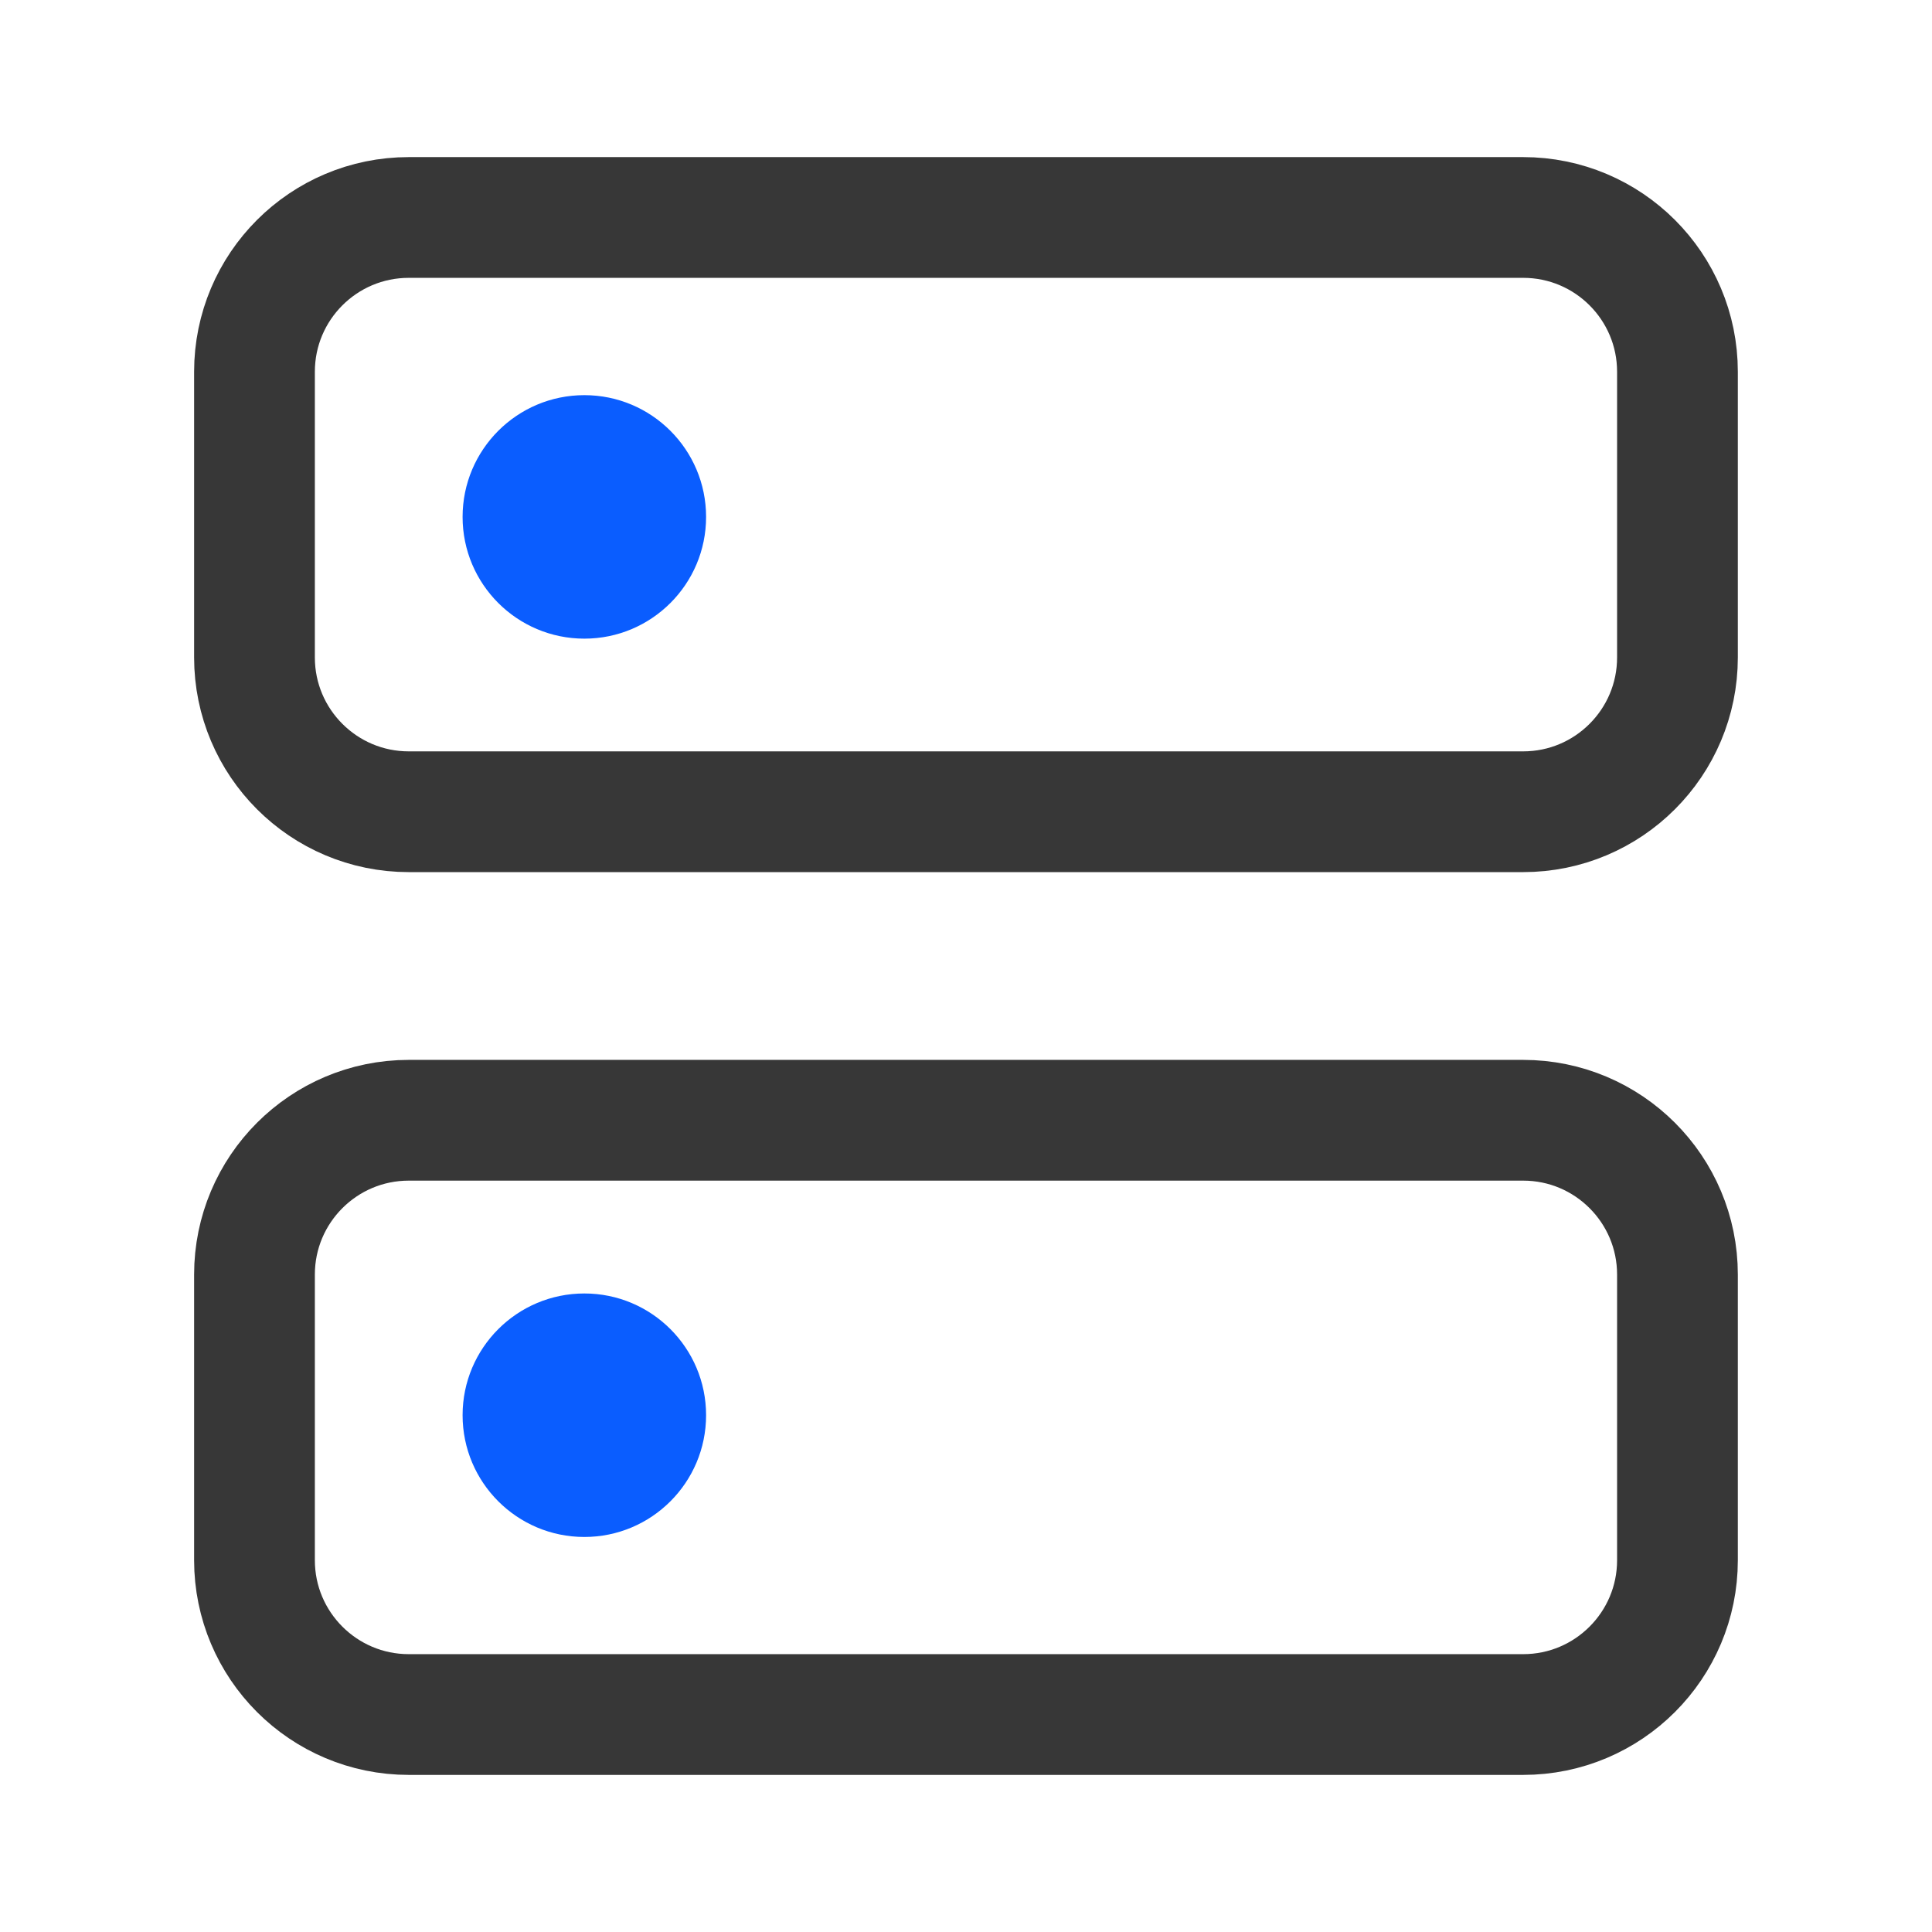
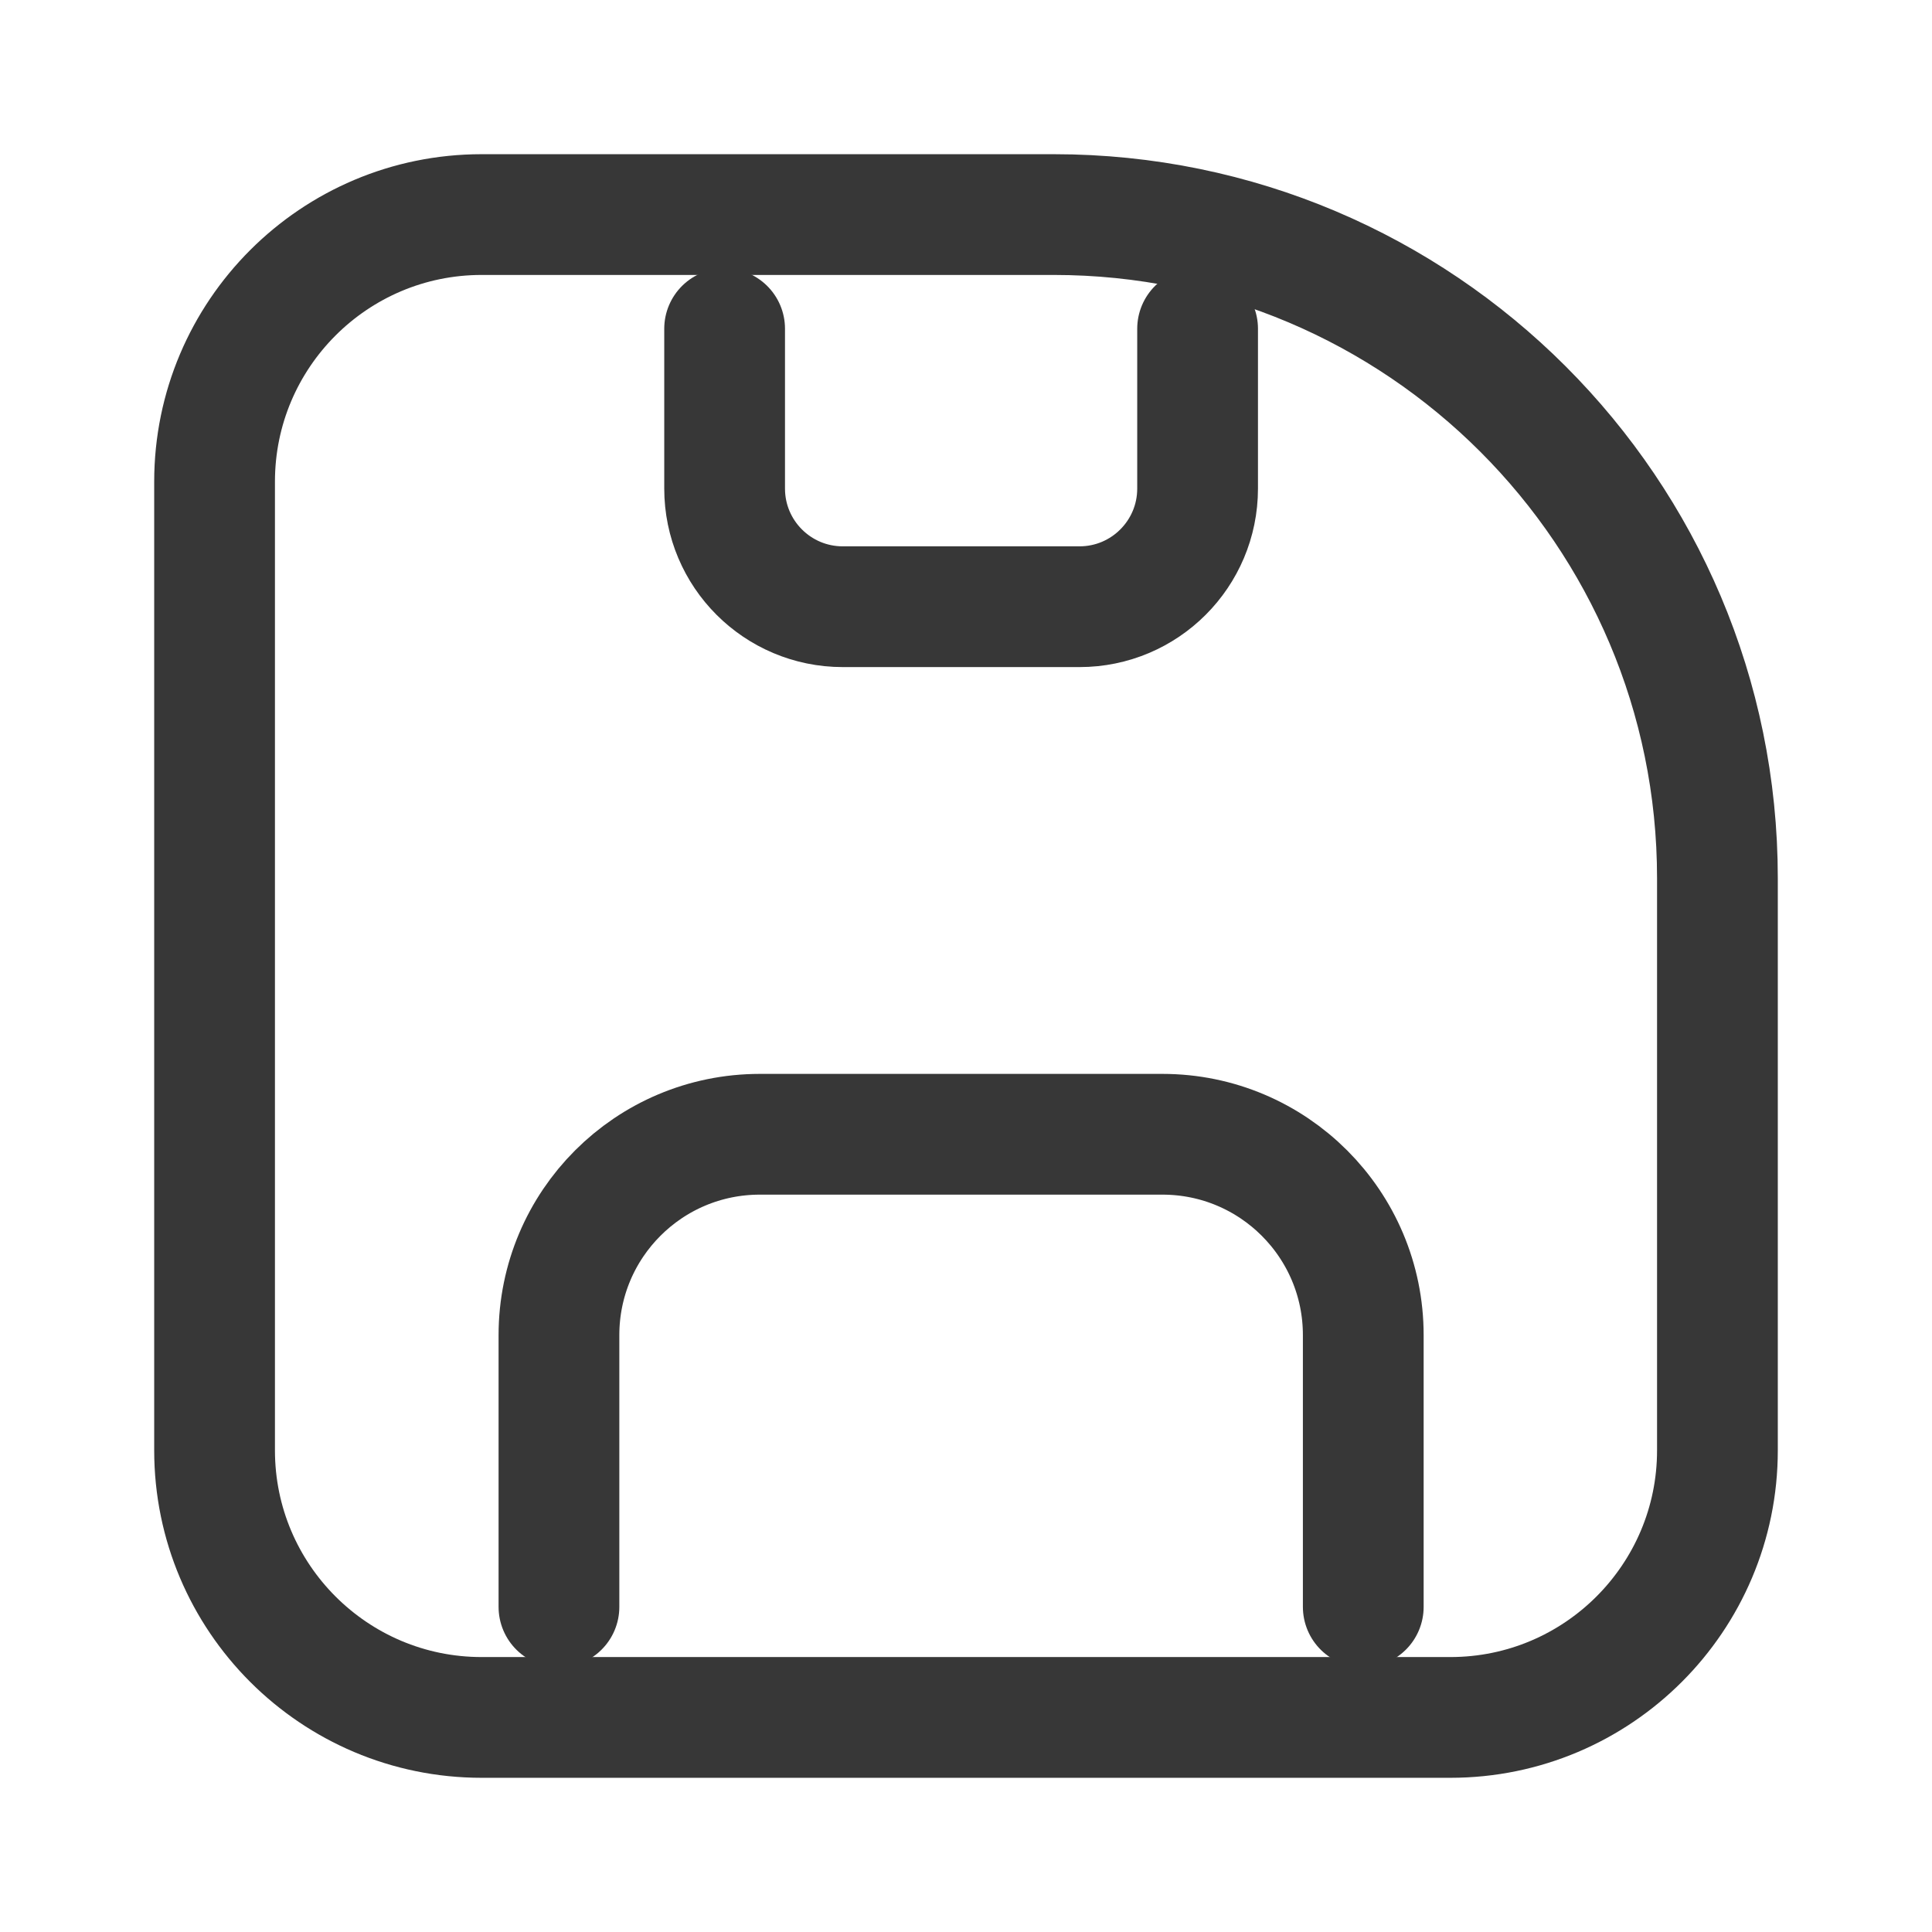
- <svg xmlns="http://www.w3.org/2000/svg" width="32" height="32" viewBox="-2.613 -2 32 32" fill="none">
+ <svg xmlns="http://www.w3.org/2000/svg" width="32" height="32" viewBox="-2 -2 32 32" fill="none">
  <g id="Content_STROKE">
-     <path id="Vector" d="M22.615 1.602H4.158C2.746 1.602 1.602 2.746 1.602 4.158V8.889C1.602 10.3 2.746 11.445 4.158 11.445H22.615C24.027 11.445 25.171 10.3 25.171 8.889V4.158C25.171 2.746 24.027 1.602 22.615 1.602Z" stroke="#373737" stroke-width="2" stroke-miterlimit="10" />
-     <path id="Vector_2" d="M22.615 16.555H4.158C2.746 16.555 1.602 17.7 1.602 19.111V23.842C1.602 25.253 2.746 26.398 4.158 26.398H22.615C24.027 26.398 25.171 25.253 25.171 23.842V19.111C25.171 17.7 24.027 16.555 22.615 16.555Z" stroke="#373737" stroke-width="2" stroke-miterlimit="10" />
-     <path id="Vector_3" d="M7.066 8.578C8.179 8.578 9.082 7.675 9.082 6.562C9.082 5.448 8.179 4.545 7.066 4.545C5.952 4.545 5.049 5.448 5.049 6.562C5.049 7.675 5.952 8.578 7.066 8.578Z" fill="#0A5DFF" />
-     <path id="Vector_4" d="M7.066 23.457C8.179 23.457 9.082 22.554 9.082 21.44C9.082 20.327 8.179 19.424 7.066 19.424C5.952 19.424 5.049 20.327 5.049 21.44C5.049 22.554 5.952 23.457 7.066 23.457Z" fill="#0A5DFF" />
+     <path id="Vector" d="M5.977 1.554H15.455C21.521 1.554 26.446 6.479 26.446 12.545V22.023C26.446 24.464 24.464 26.446 22.023 26.446H5.977C3.536 26.446 1.554 24.464 1.554 22.023V5.977C1.554 3.536 3.536 1.554 5.977 1.554Z" stroke="#373737" stroke-width="2" stroke-miterlimit="10" />
+     <path id="Vector_2" d="M7.258 24.615V20.114C7.258 18.276 8.747 16.787 10.585 16.787H17.253C19.091 16.787 20.58 18.276 20.58 20.114V24.615" stroke="#373737" stroke-width="2" stroke-miterlimit="10" stroke-linecap="round" />
+     <path id="Vector_3" d="M17.836 3.445V6.092C17.836 7.173 16.96 8.049 15.88 8.049H11.959C10.878 8.049 10.002 7.173 10.002 6.092V3.445" stroke="#373737" stroke-width="2" stroke-miterlimit="10" stroke-linecap="round" />
  </g>
</svg>
